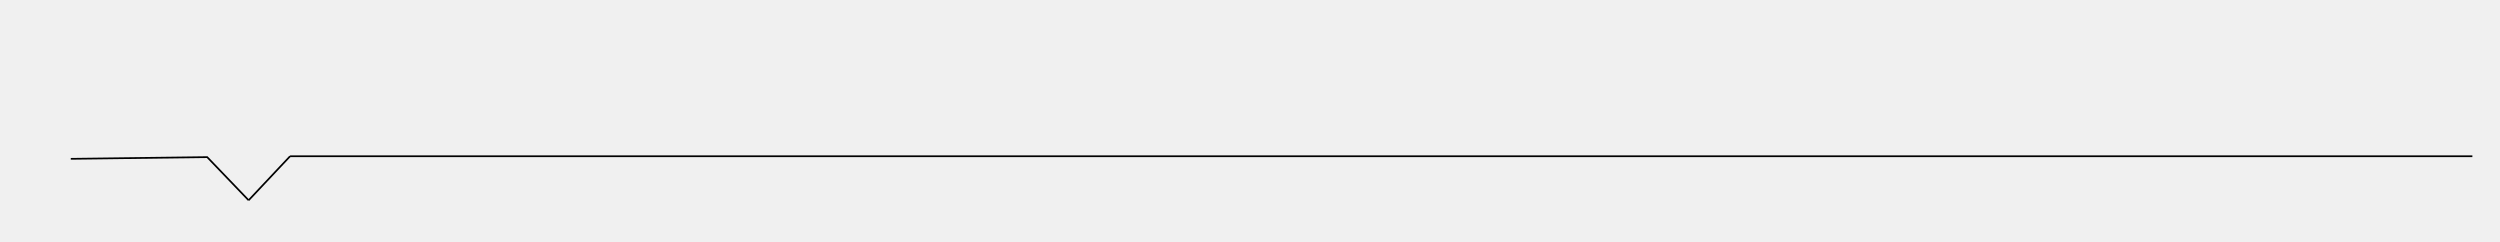
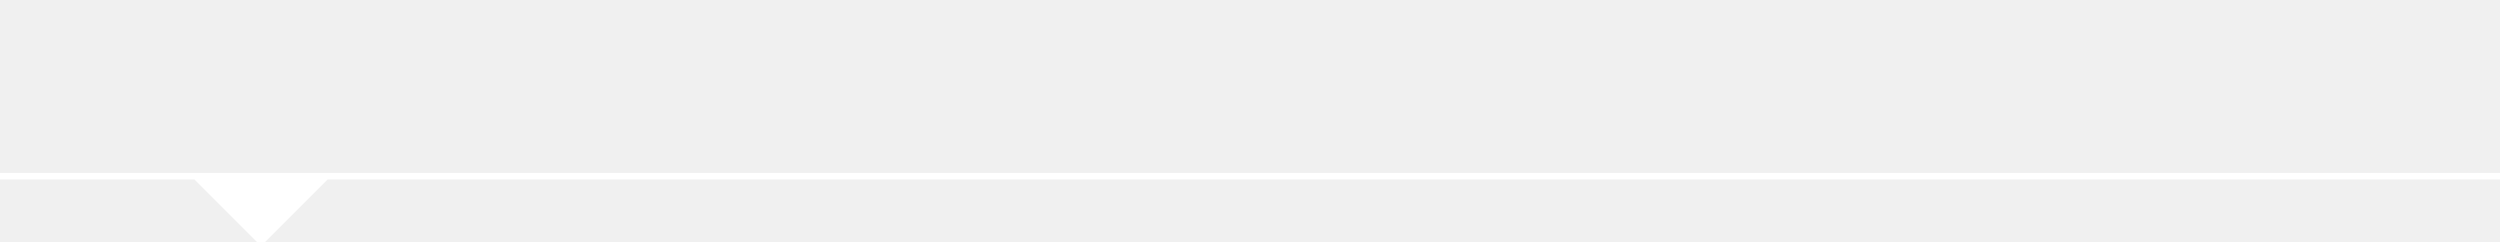
<svg xmlns="http://www.w3.org/2000/svg" id="svg8" version="1.1" viewBox="0 0 383.117 37.042" height="37.042mm" width="383.117mm">
  <defs id="defs2" />
-   <g transform="translate(219.5286,-50.18155)" id="layer1">
-     <path id="path902" d="m -208.681,74.523 20.902,-0.265 6.35,6.615" style="fill:none;stroke:#000000;stroke-width:0.265px;stroke-linecap:butt;stroke-linejoin:miter;stroke-opacity:1" />
-     <path id="path904" d="m -181.429,80.873 6.35,-6.747" style="fill:none;stroke:#000000;stroke-width:0.265px;stroke-linecap:butt;stroke-linejoin:miter;stroke-opacity:1" />
-     <path id="path906" d="M -175.079,74.126 H 159.355" style="fill:none;stroke:#000000;stroke-width:0.265px;stroke-linecap:butt;stroke-linejoin:miter;stroke-opacity:1" />
-   </g>
+   <path id="lineAB" d="M0 27 L450 27 L50 27 L40 37 L40 37 L30 27 Z" stroke="#ffffff" stroke-width="1" fill="#ffffff" />
</svg>
